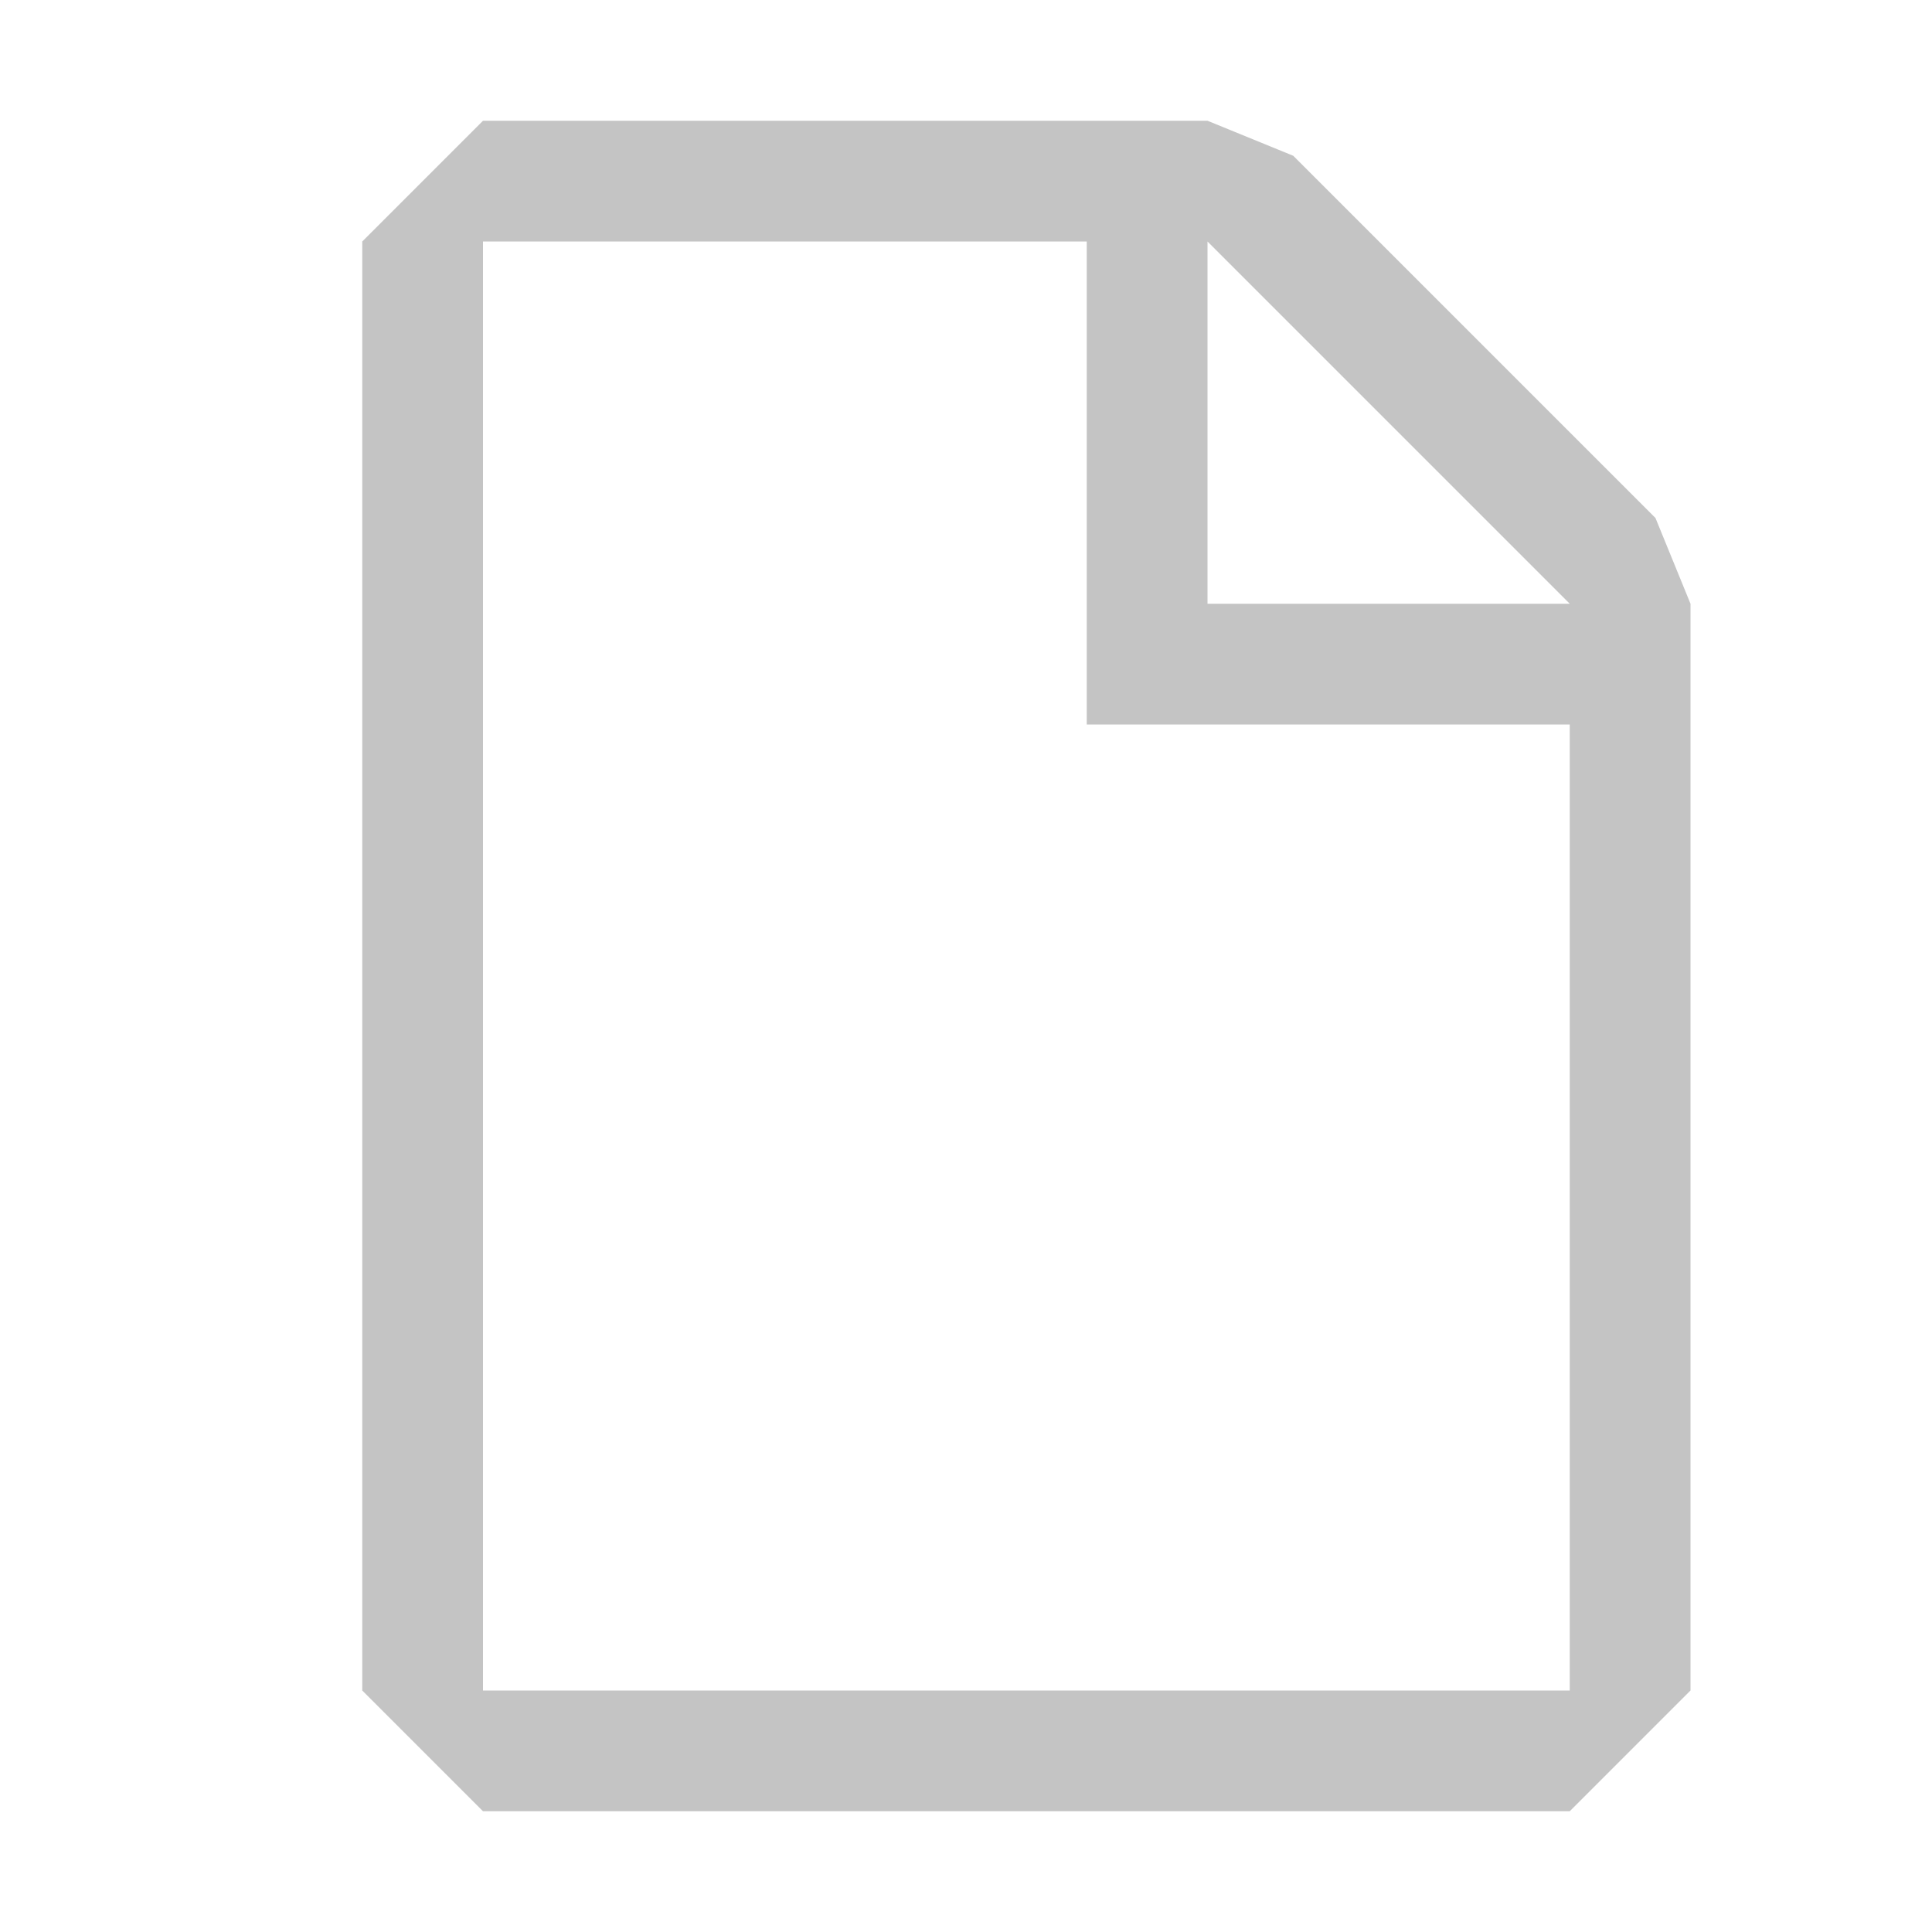
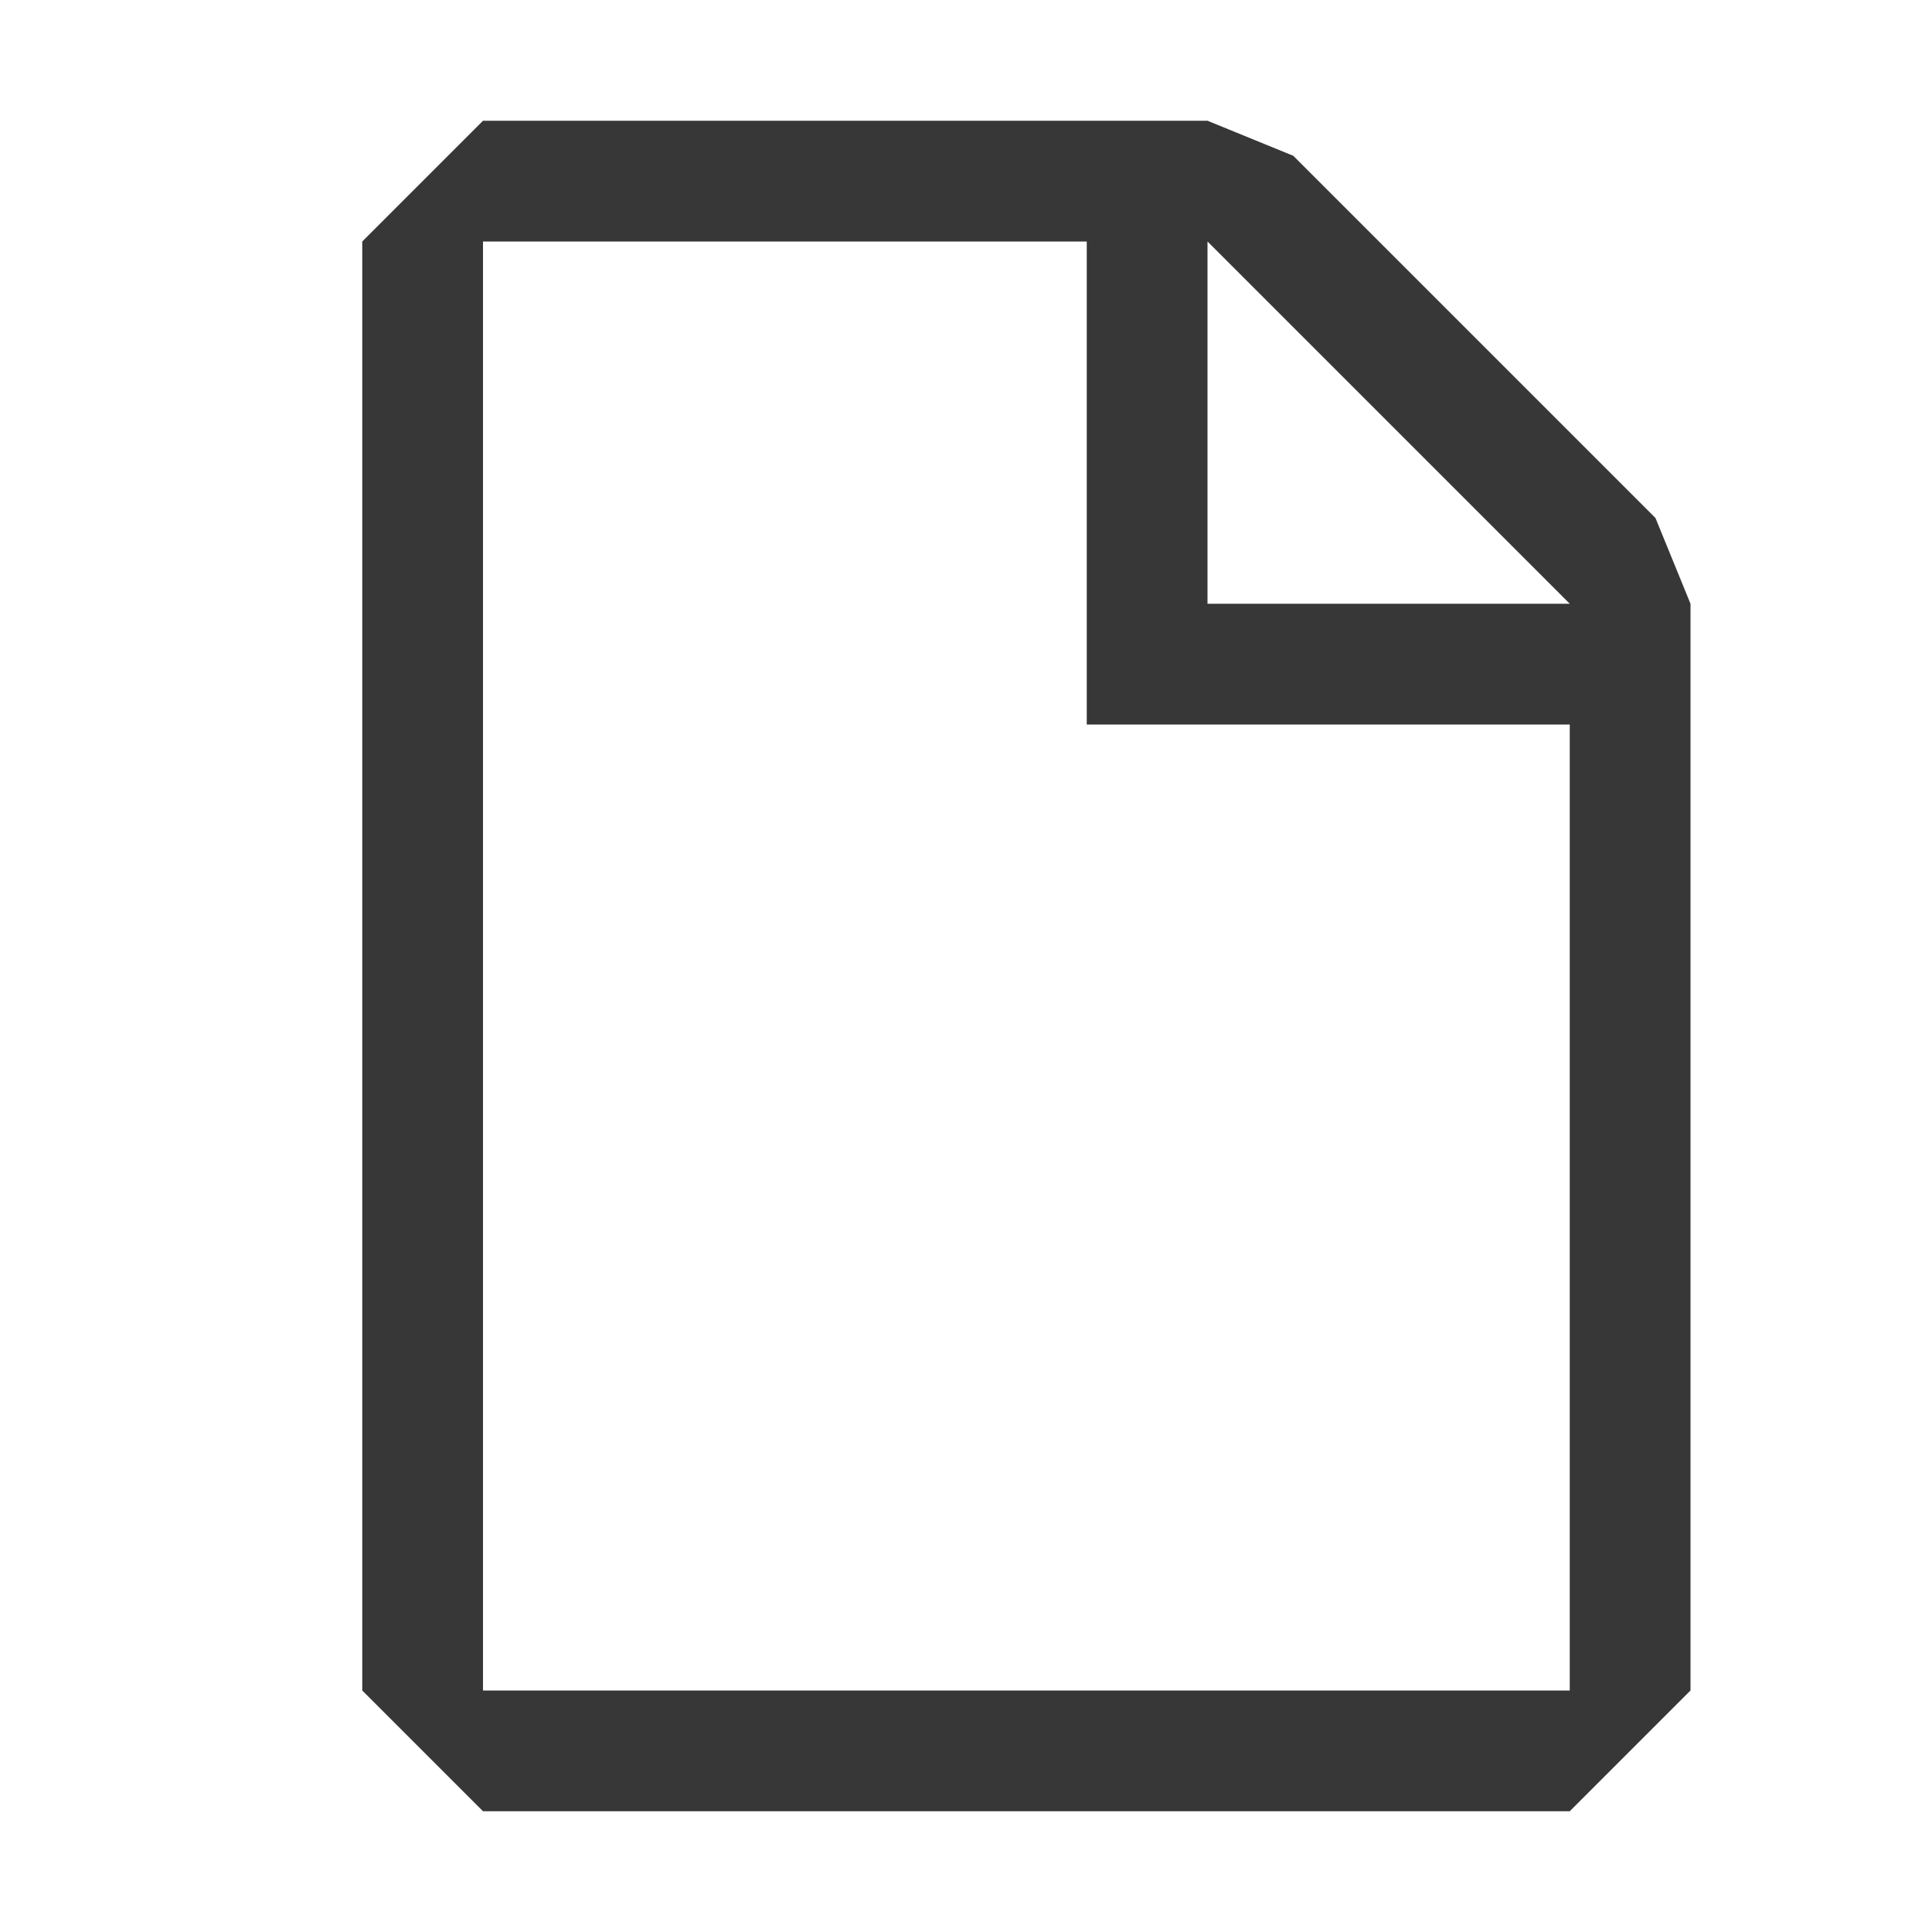
- <svg xmlns="http://www.w3.org/2000/svg" width="16" height="16" viewBox="0 0 16 16" fill="#c4c4c4">
+ <svg xmlns="http://www.w3.org/2000/svg" width="16" height="16" viewBox="0 0 16 16" fill="#373737">
  <path fill-rule="evenodd" clip-rule="evenodd" d="M13.71 4.29l-3-3L10 1H4L3 2v12l1 1h9l1-1V5l-.29-.71zM13 14H4V2h5v4h4v8zm-3-9V2l3 3h-3z" />
</svg>
